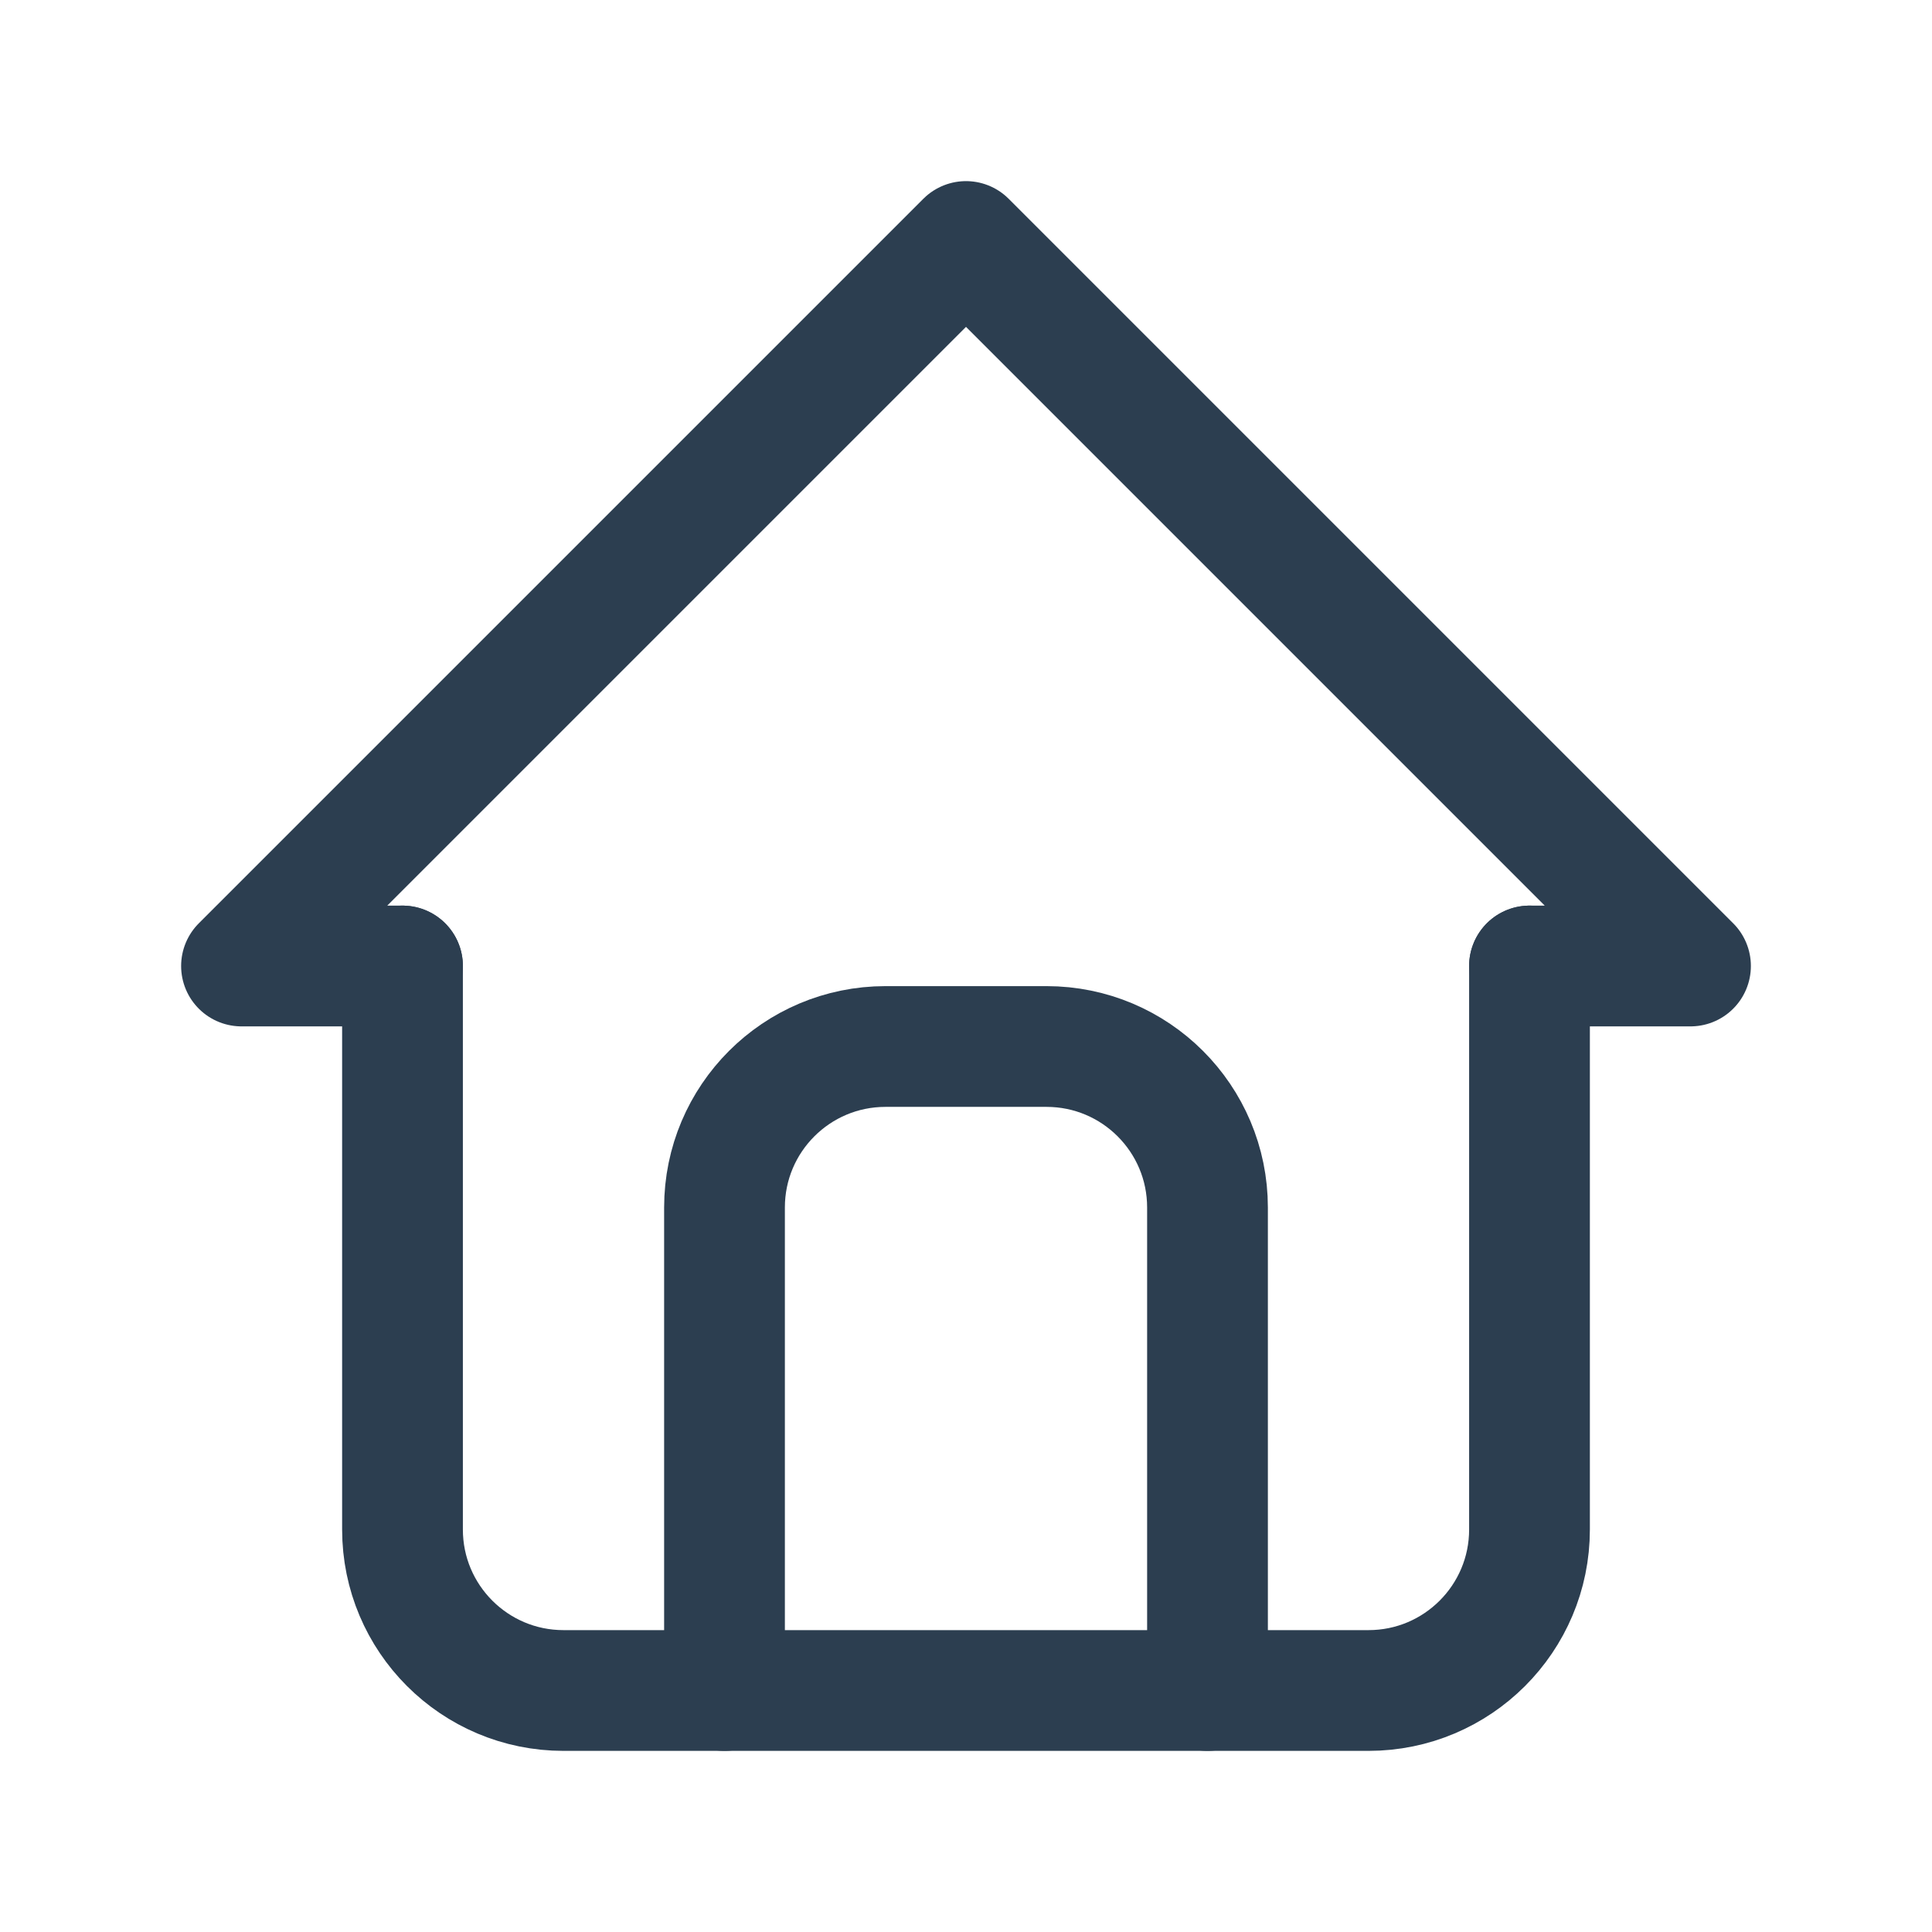
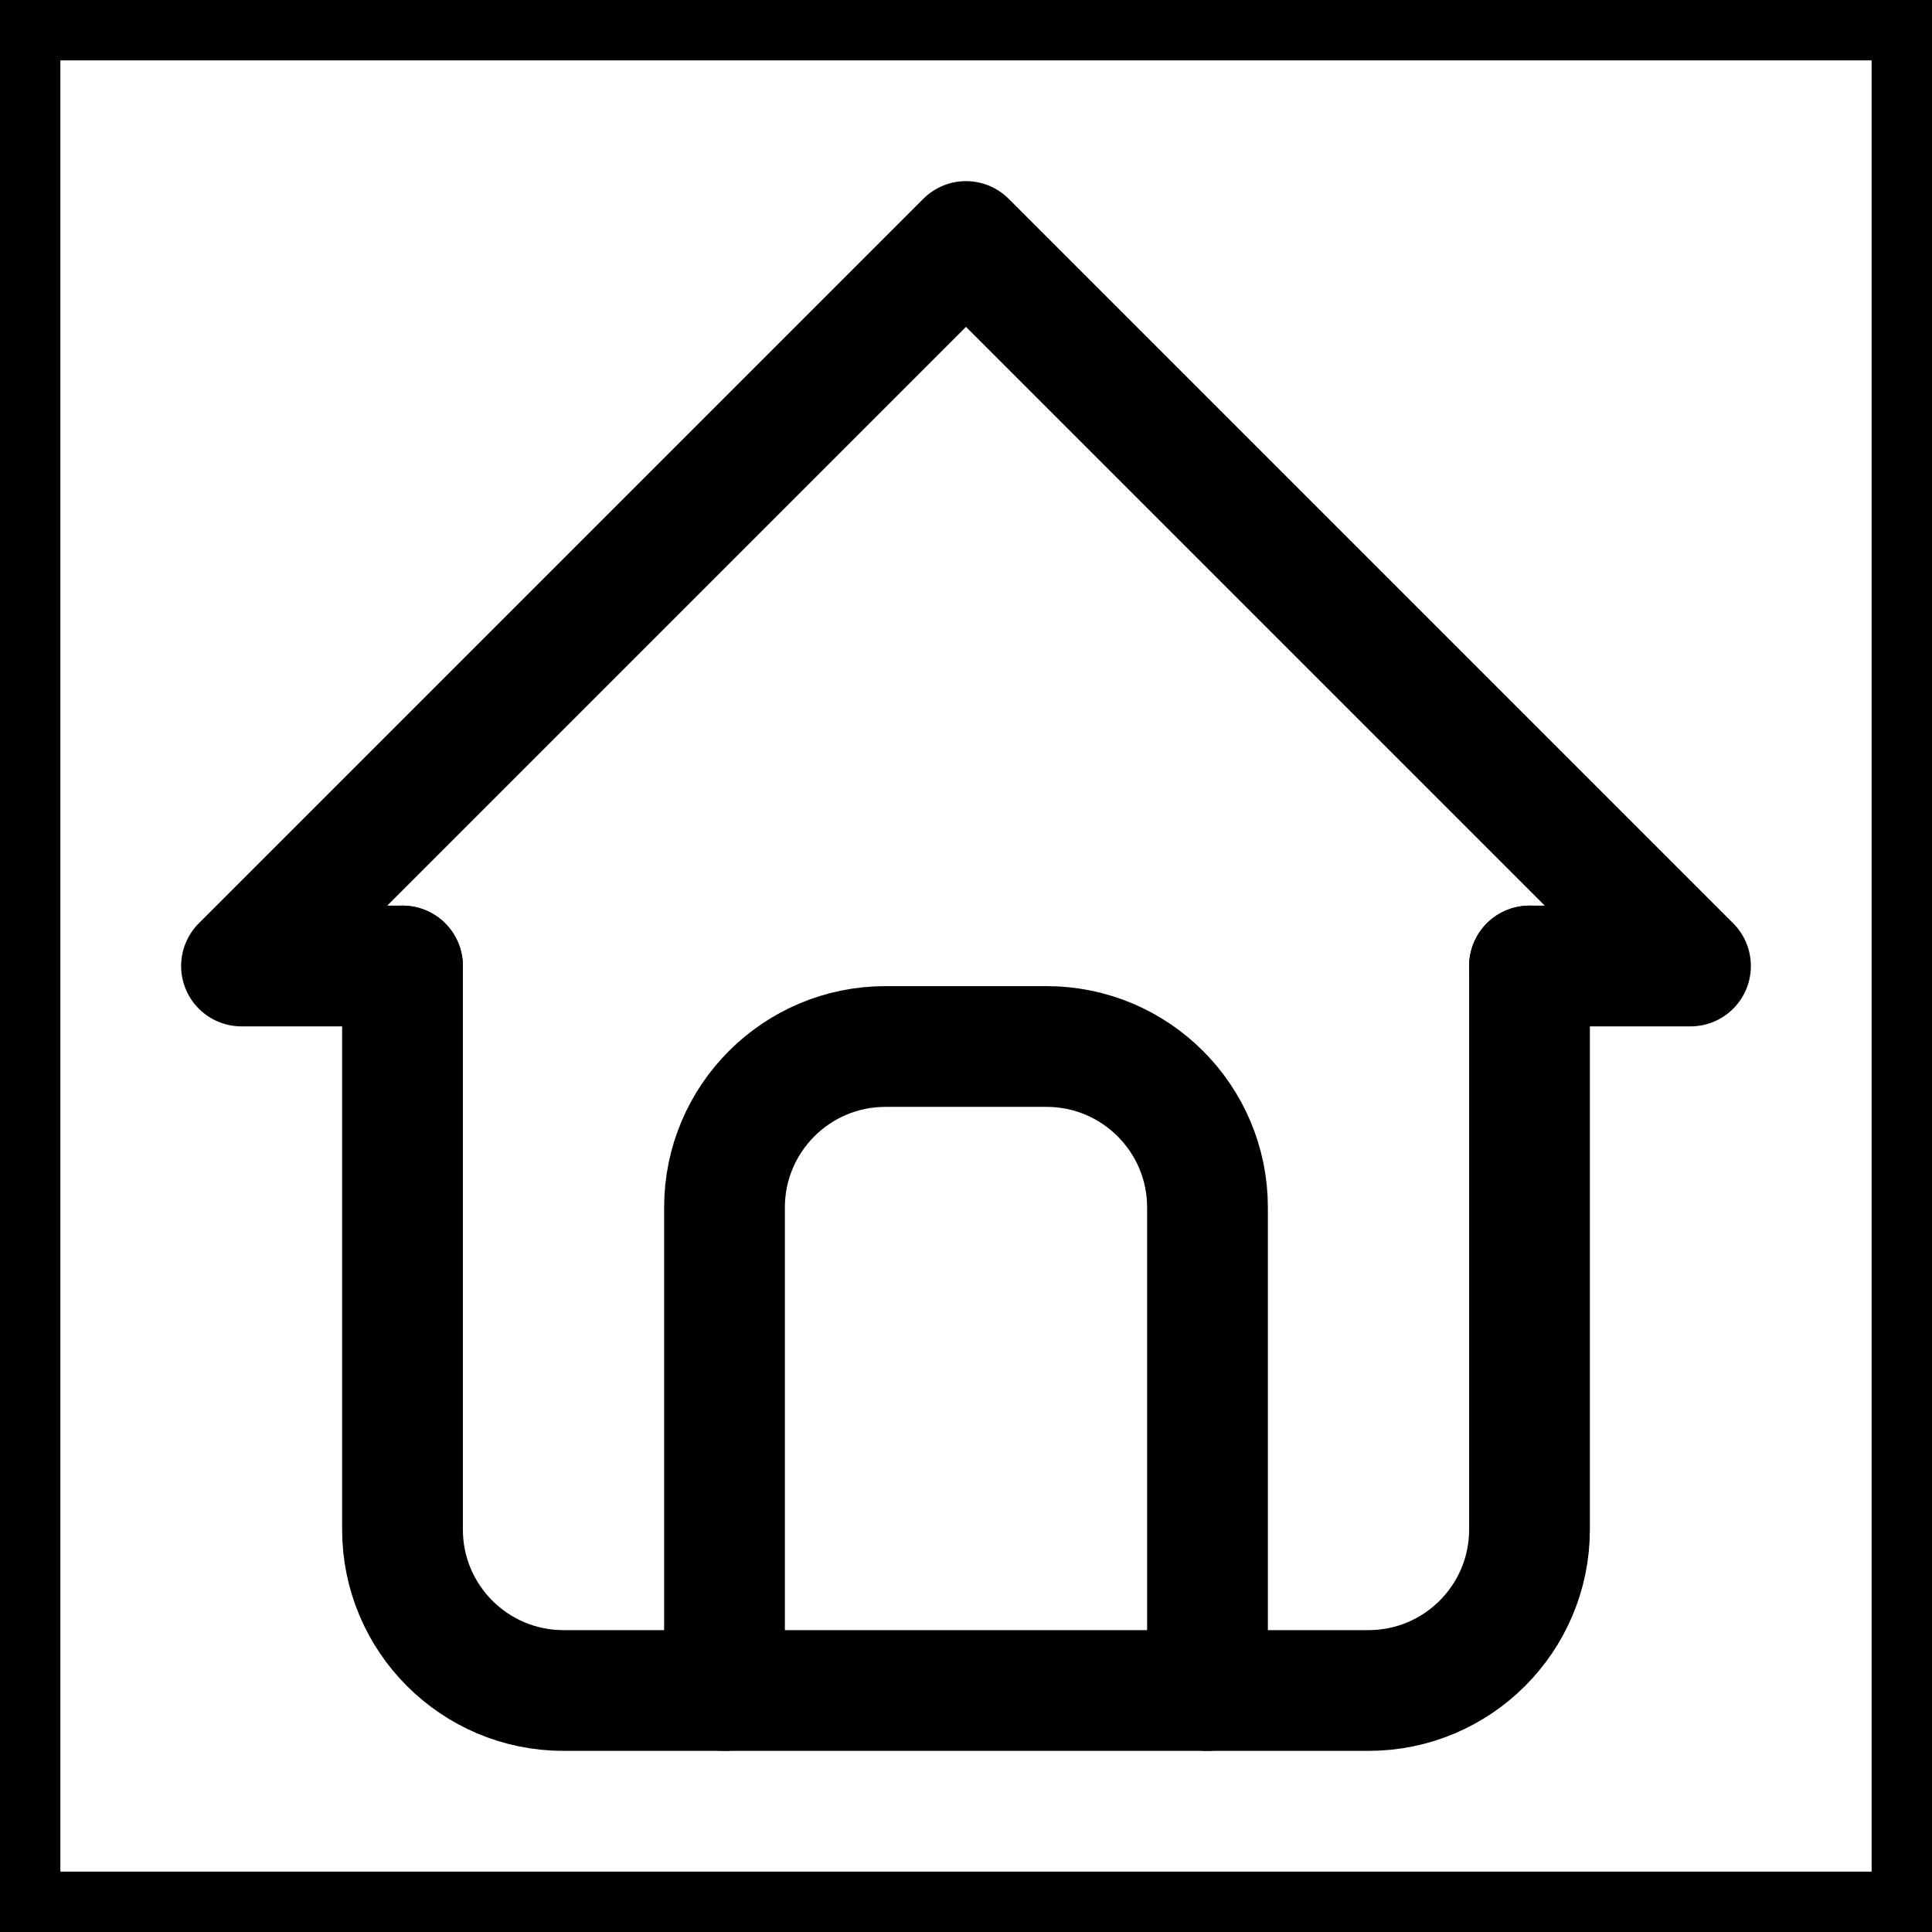
- <svg xmlns="http://www.w3.org/2000/svg" class="icon icon-tabler icon-tabler-home" width="44" height="44" viewBox="0 0 24 24" stroke-width="1.5" stroke="#2c3e50" fill="none" stroke-linecap="round" stroke-linejoin="round">
-   <path stroke="none" d="M0 0h24v24H0z" fill="none" />
+ <svg xmlns="http://www.w3.org/2000/svg" stroke="currentColor" class="icon icon-tabler icon-tabler-home" width="44" height="44" viewBox="0 0 24 24" stroke-width="1.5" fill="none" stroke-linecap="round" stroke-linejoin="round">
+   <path stroke="currentColor" d="M0 0h24v24H0z" fill="none" />
  <path d="M5 12l-2 0l9 -9l9 9l-2 0" />
  <path d="M5 12v7a2 2 0 0 0 2 2h10a2 2 0 0 0 2 -2v-7" />
  <path d="M9 21v-6a2 2 0 0 1 2 -2h2a2 2 0 0 1 2 2v6" />
</svg>
